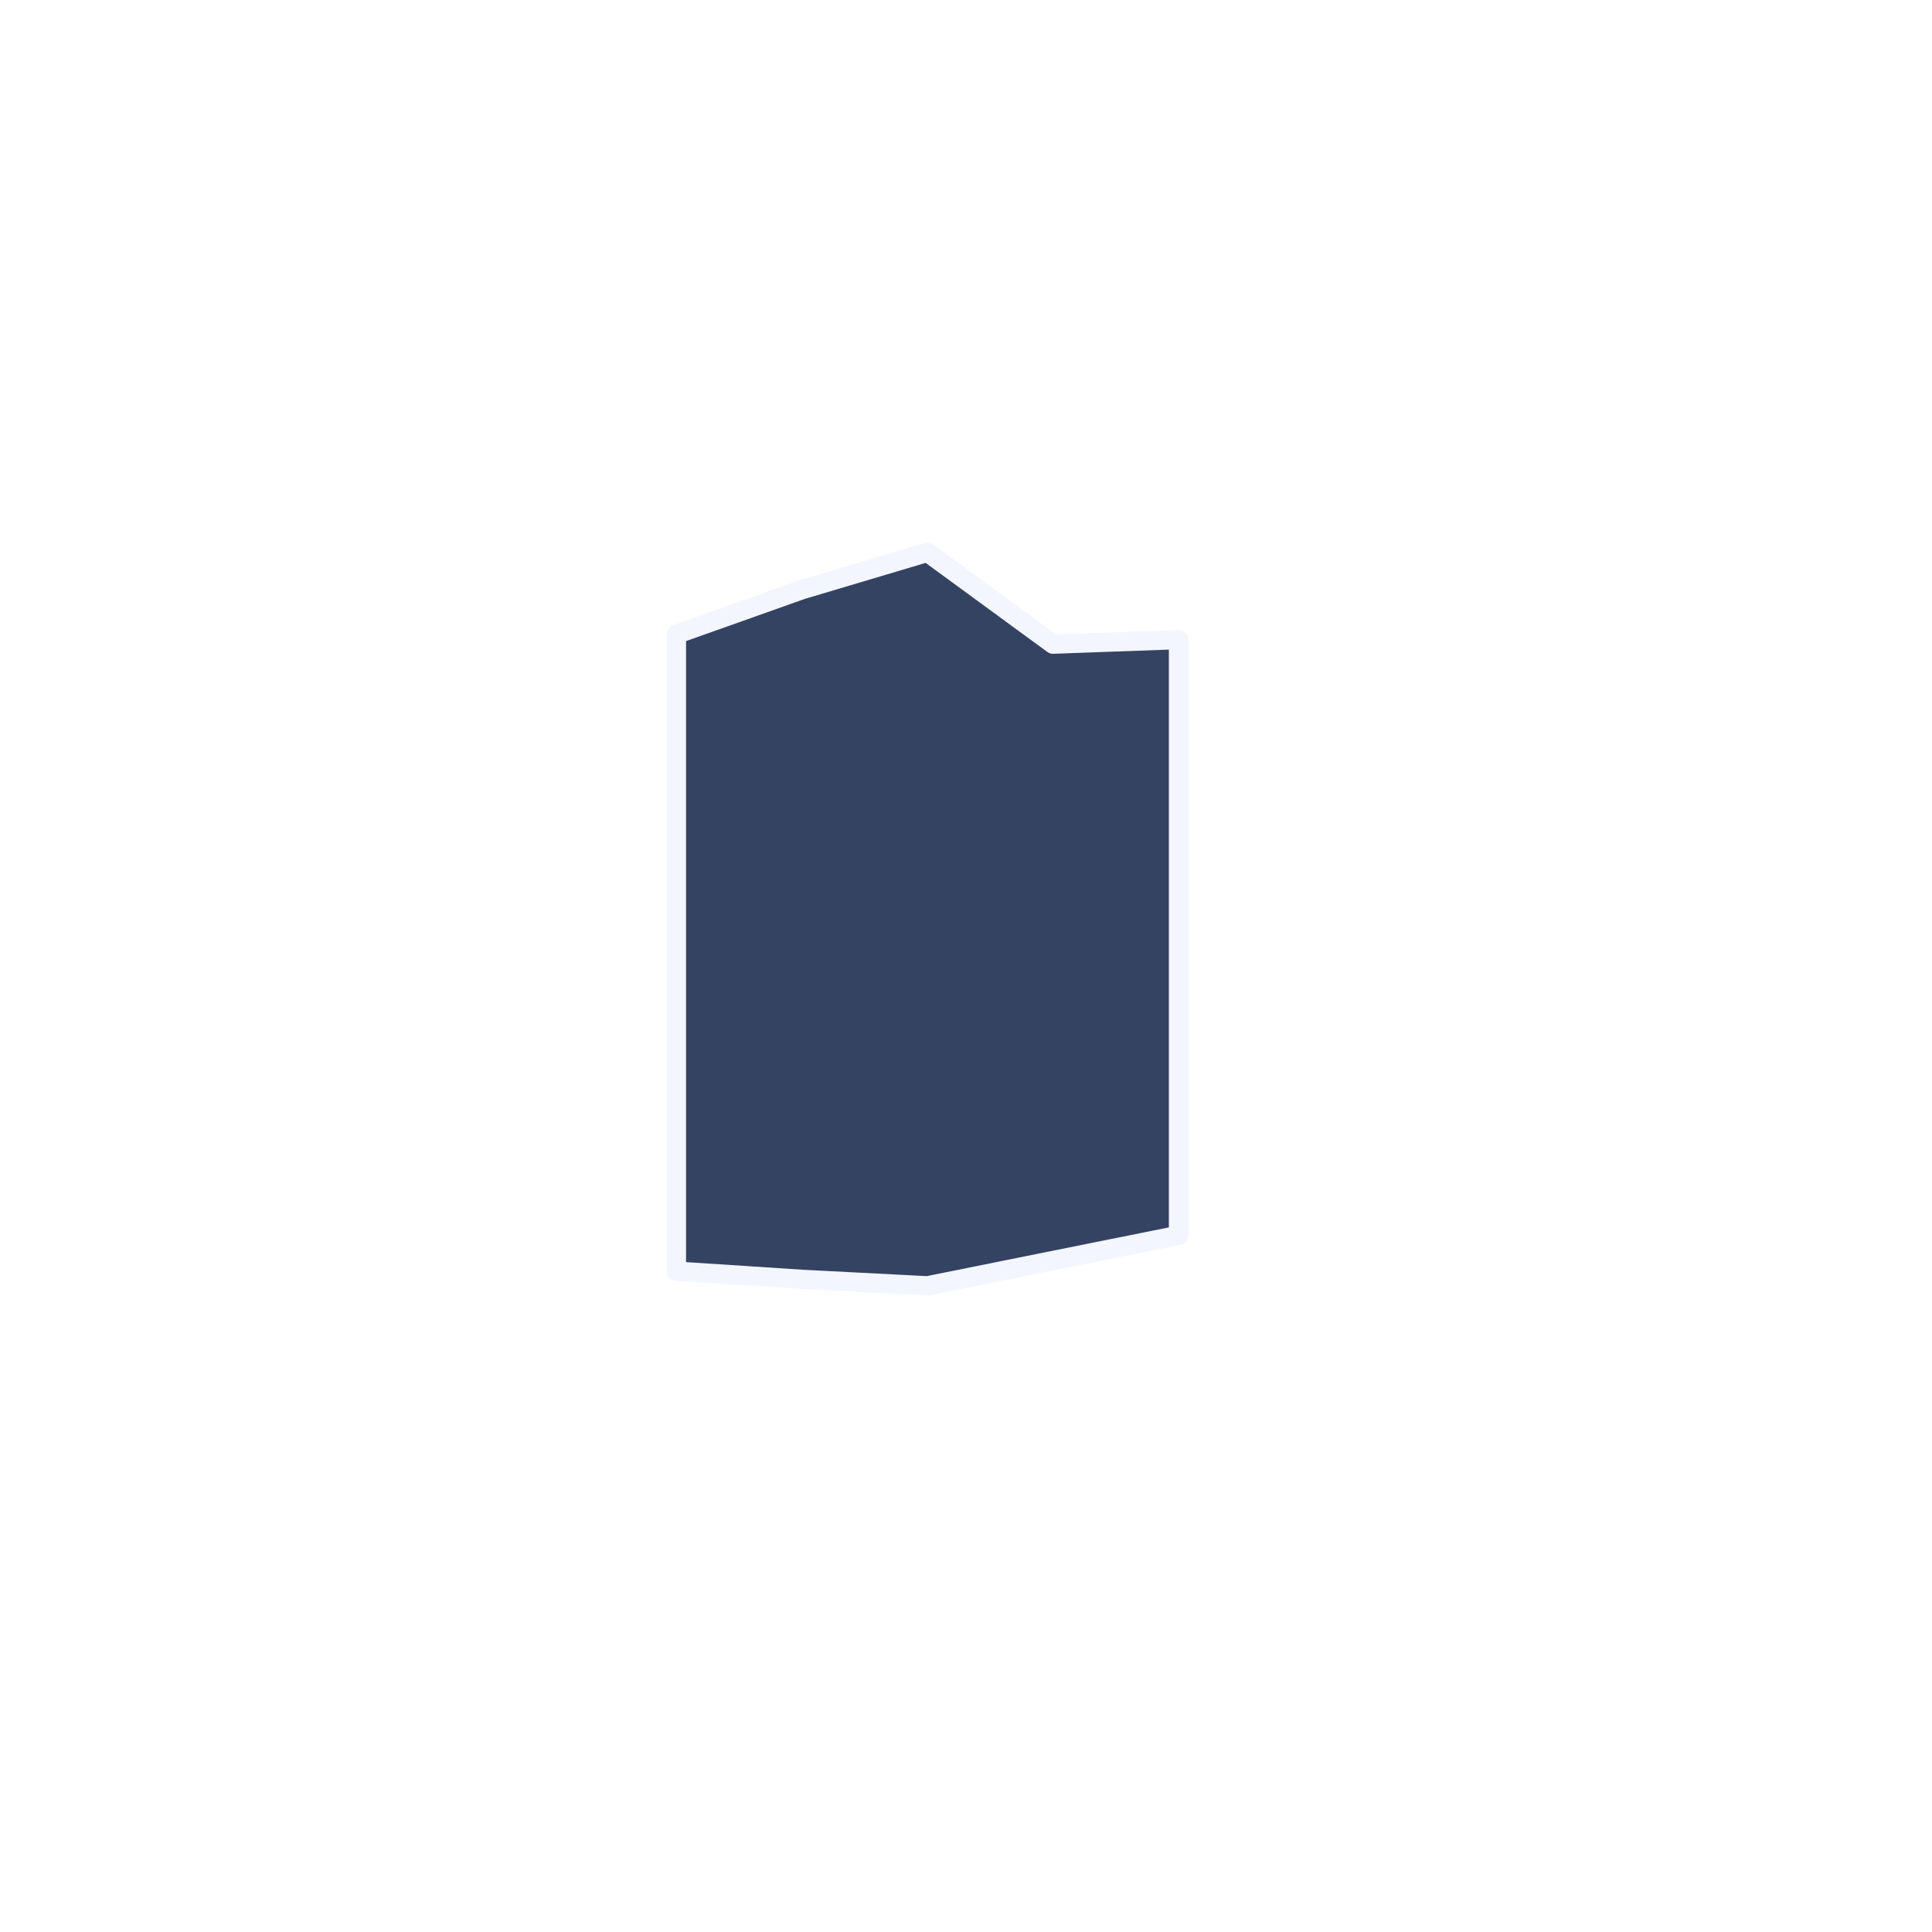
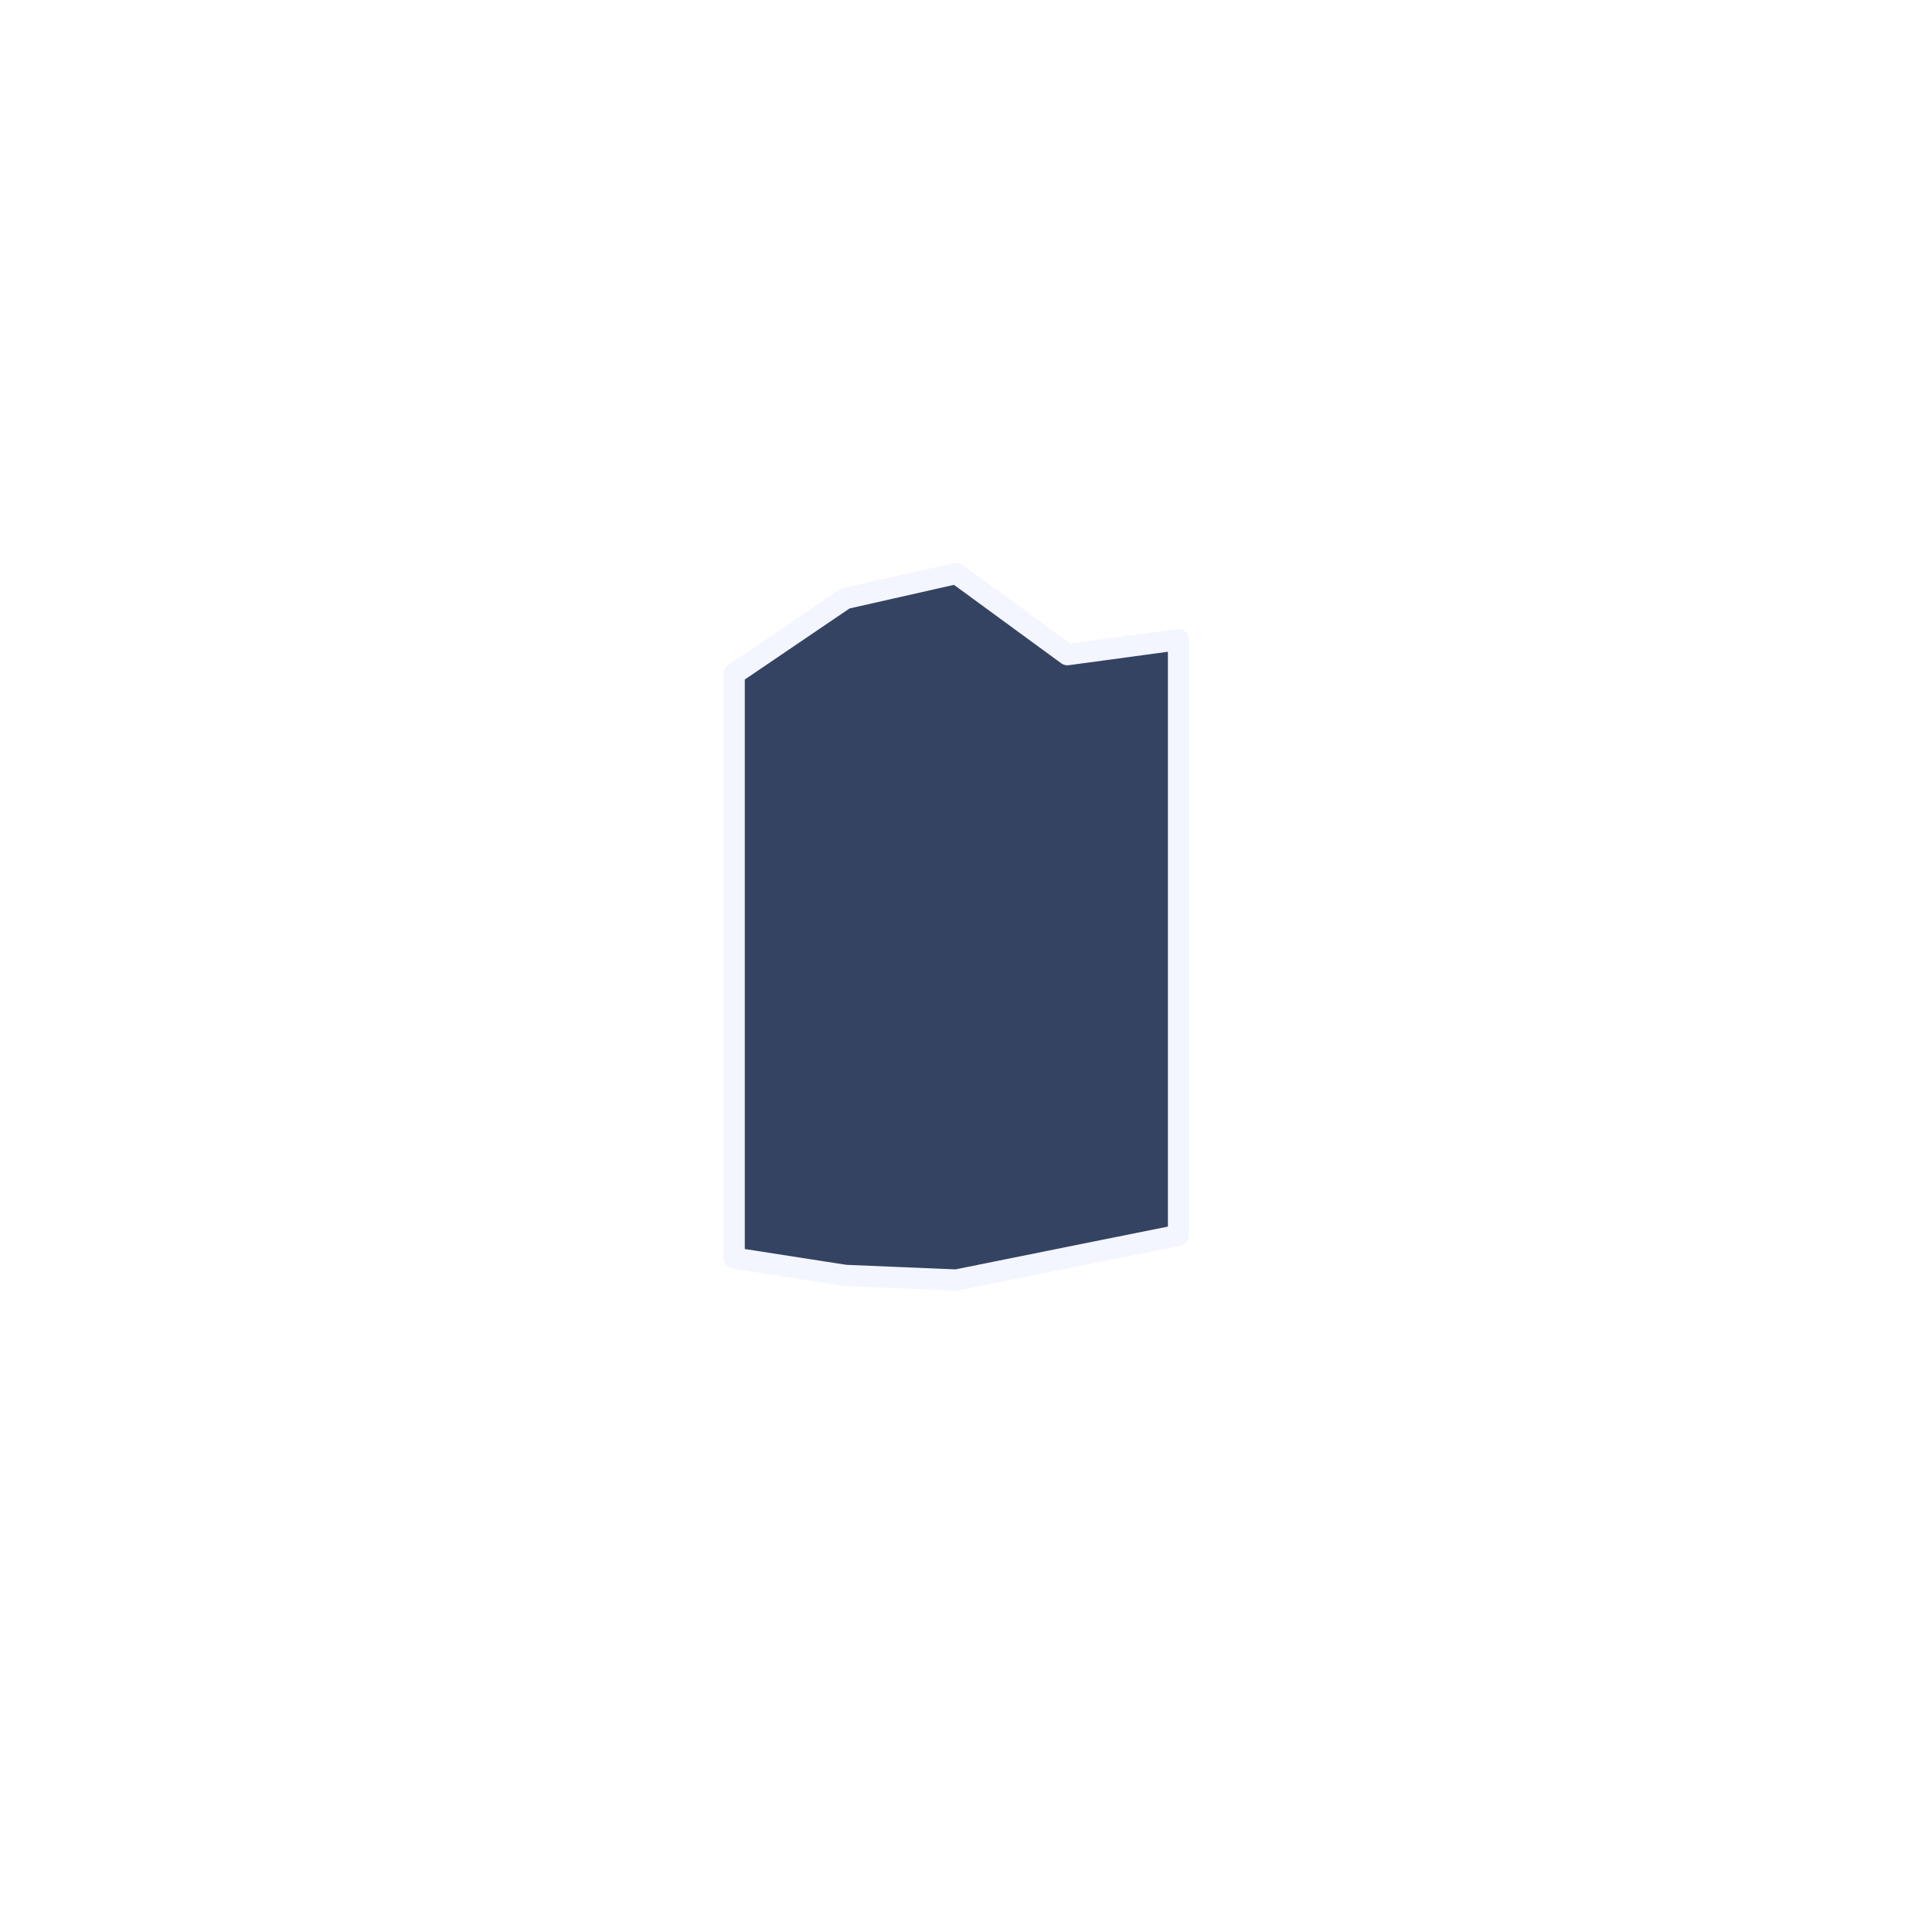
<svg viewBox="0 0 200 200">
-   <path d="M 70.02 65.66 L 83.02 61.04 L 96.01 57.17 L 109.01 66.68 L 122 66.21 L 122 127.88 L 109.01 130.49 L 96.01 133.11 L 83.02 132.44 L 70.02 131.59 Z" fill="#354362" stroke="#f4f6ff" stroke-width="2" stroke-linejoin="round" />
+   <path d="M 76 69.76 L 87.5 61.96 L 99 59.36 L 110.5 67.77 L 122 66.21 L 122 127.88 L 110.5 130.19 L 99 132.51 L 87.5 132.03 L 76 130.24 Z" fill="#354362" stroke="#f4f6ff" stroke-width="2.2" stroke-linejoin="round" />
</svg>
